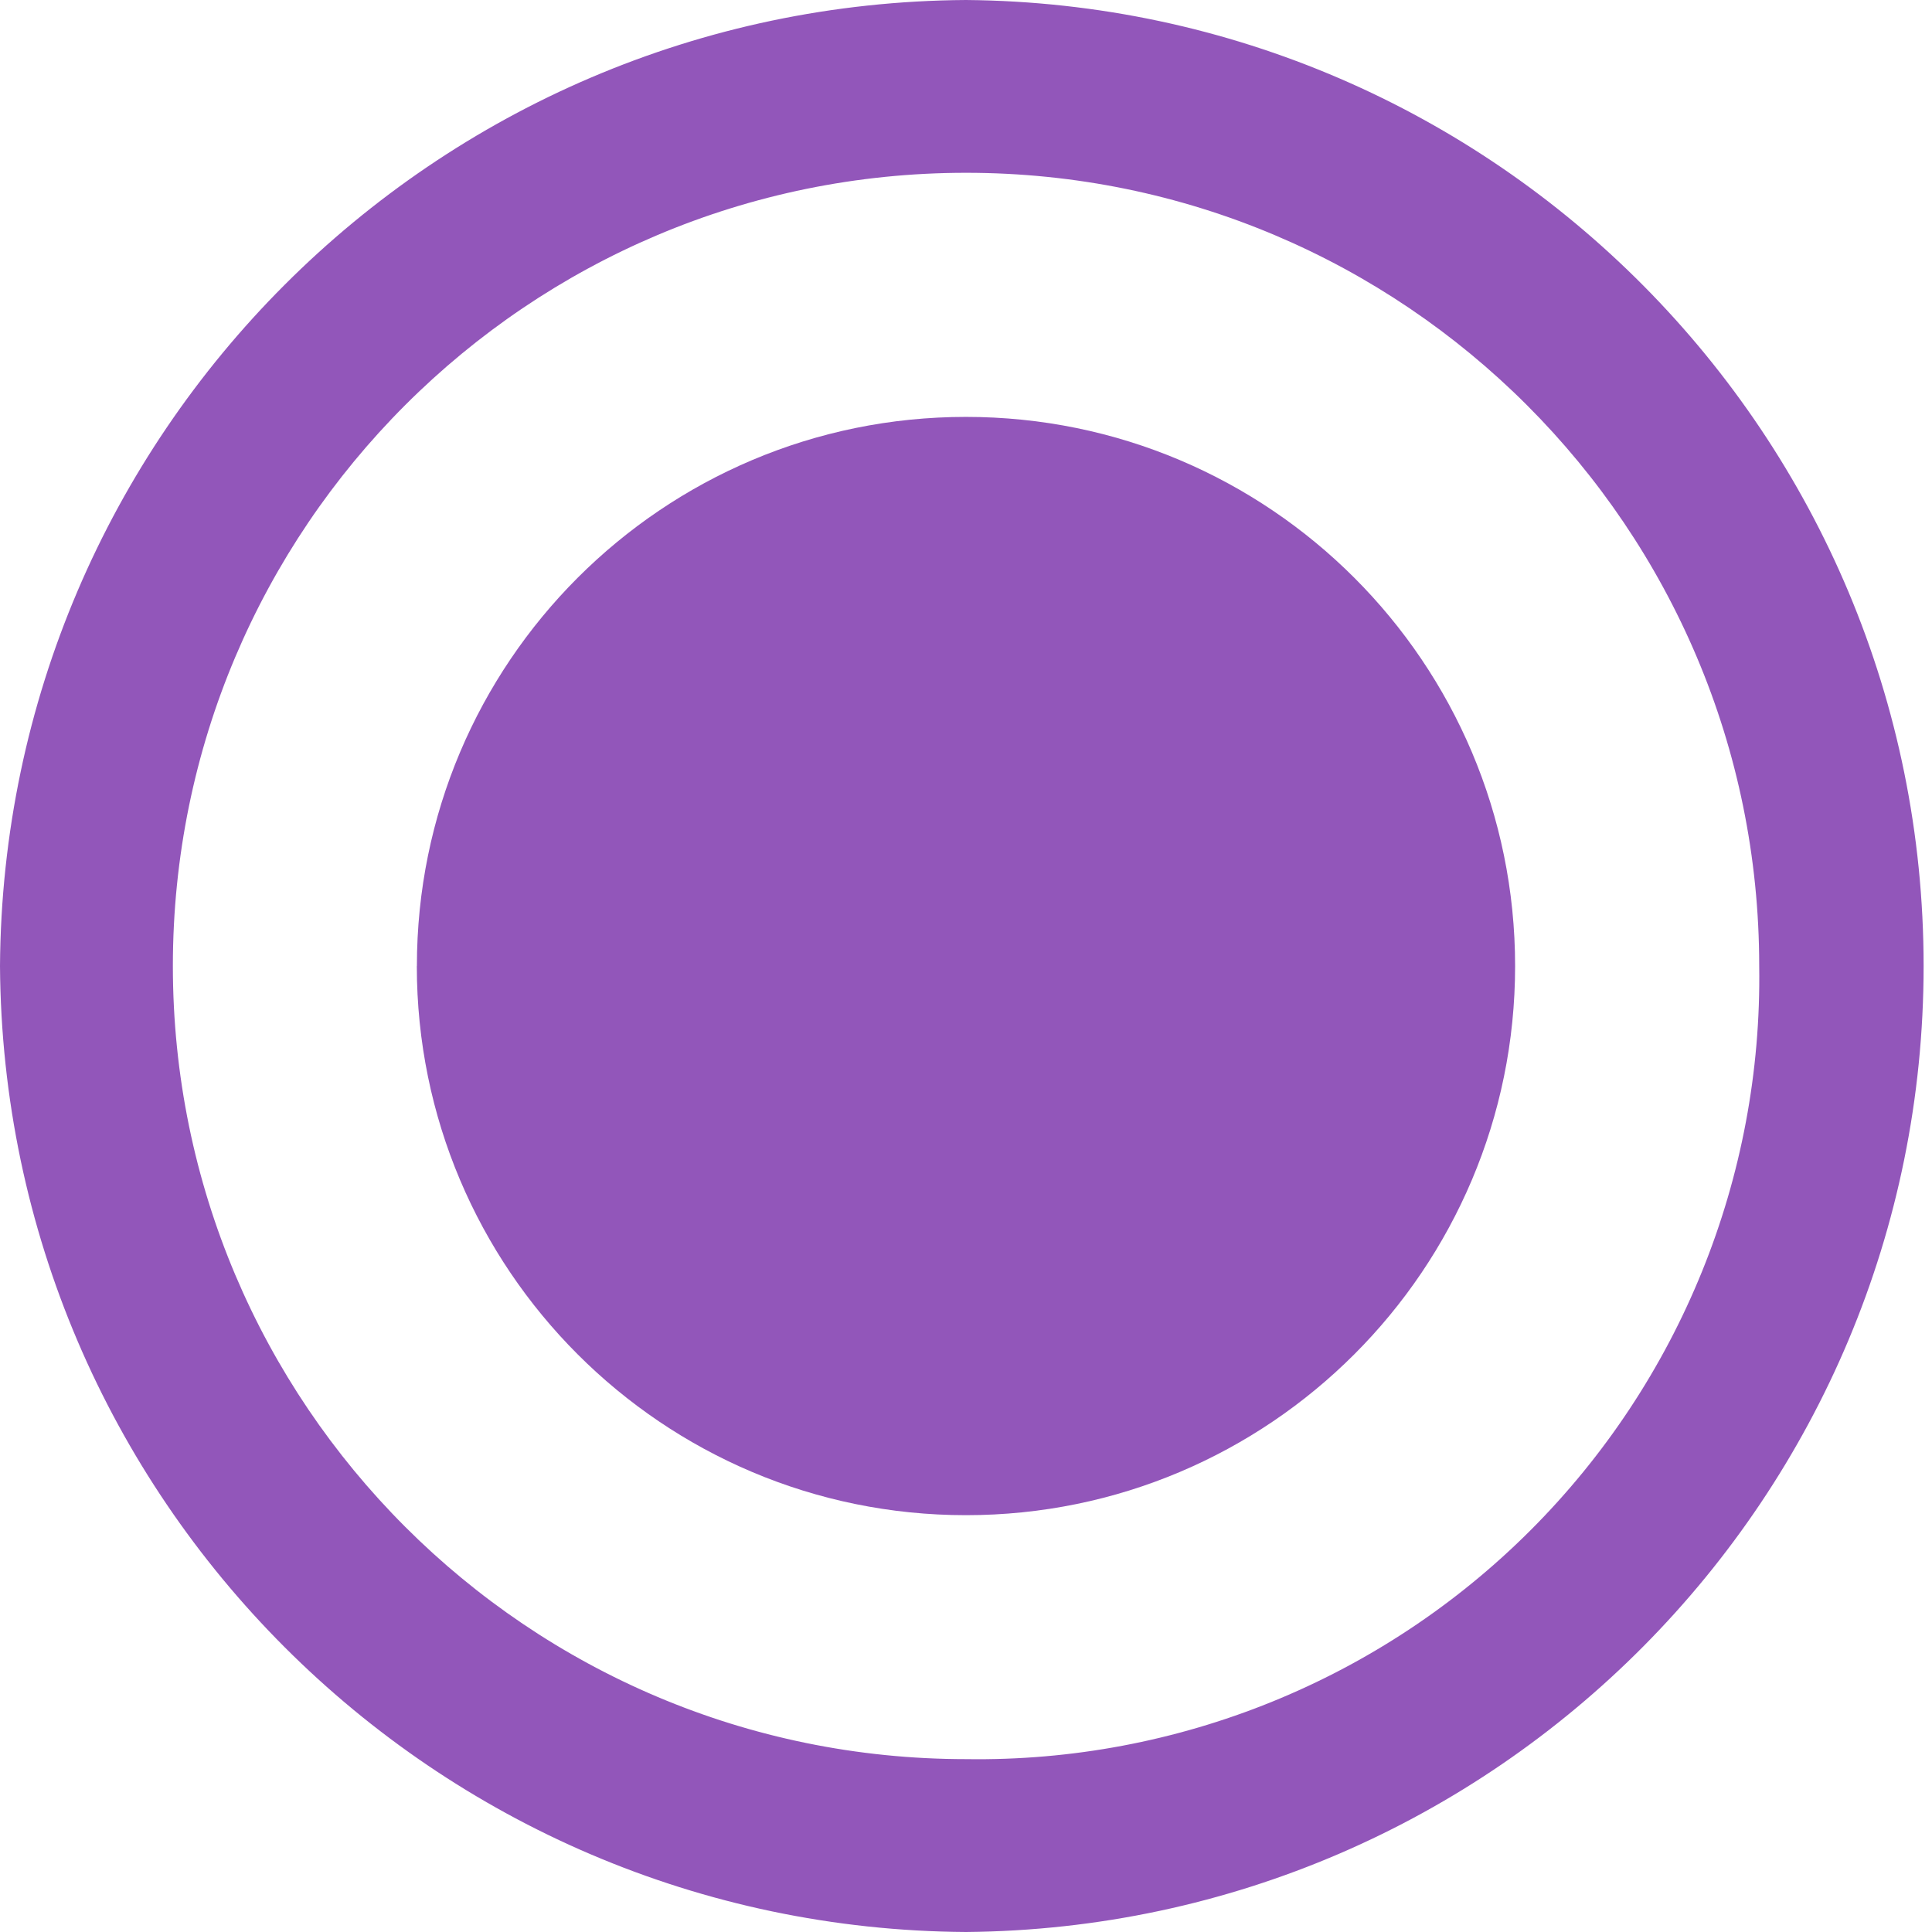
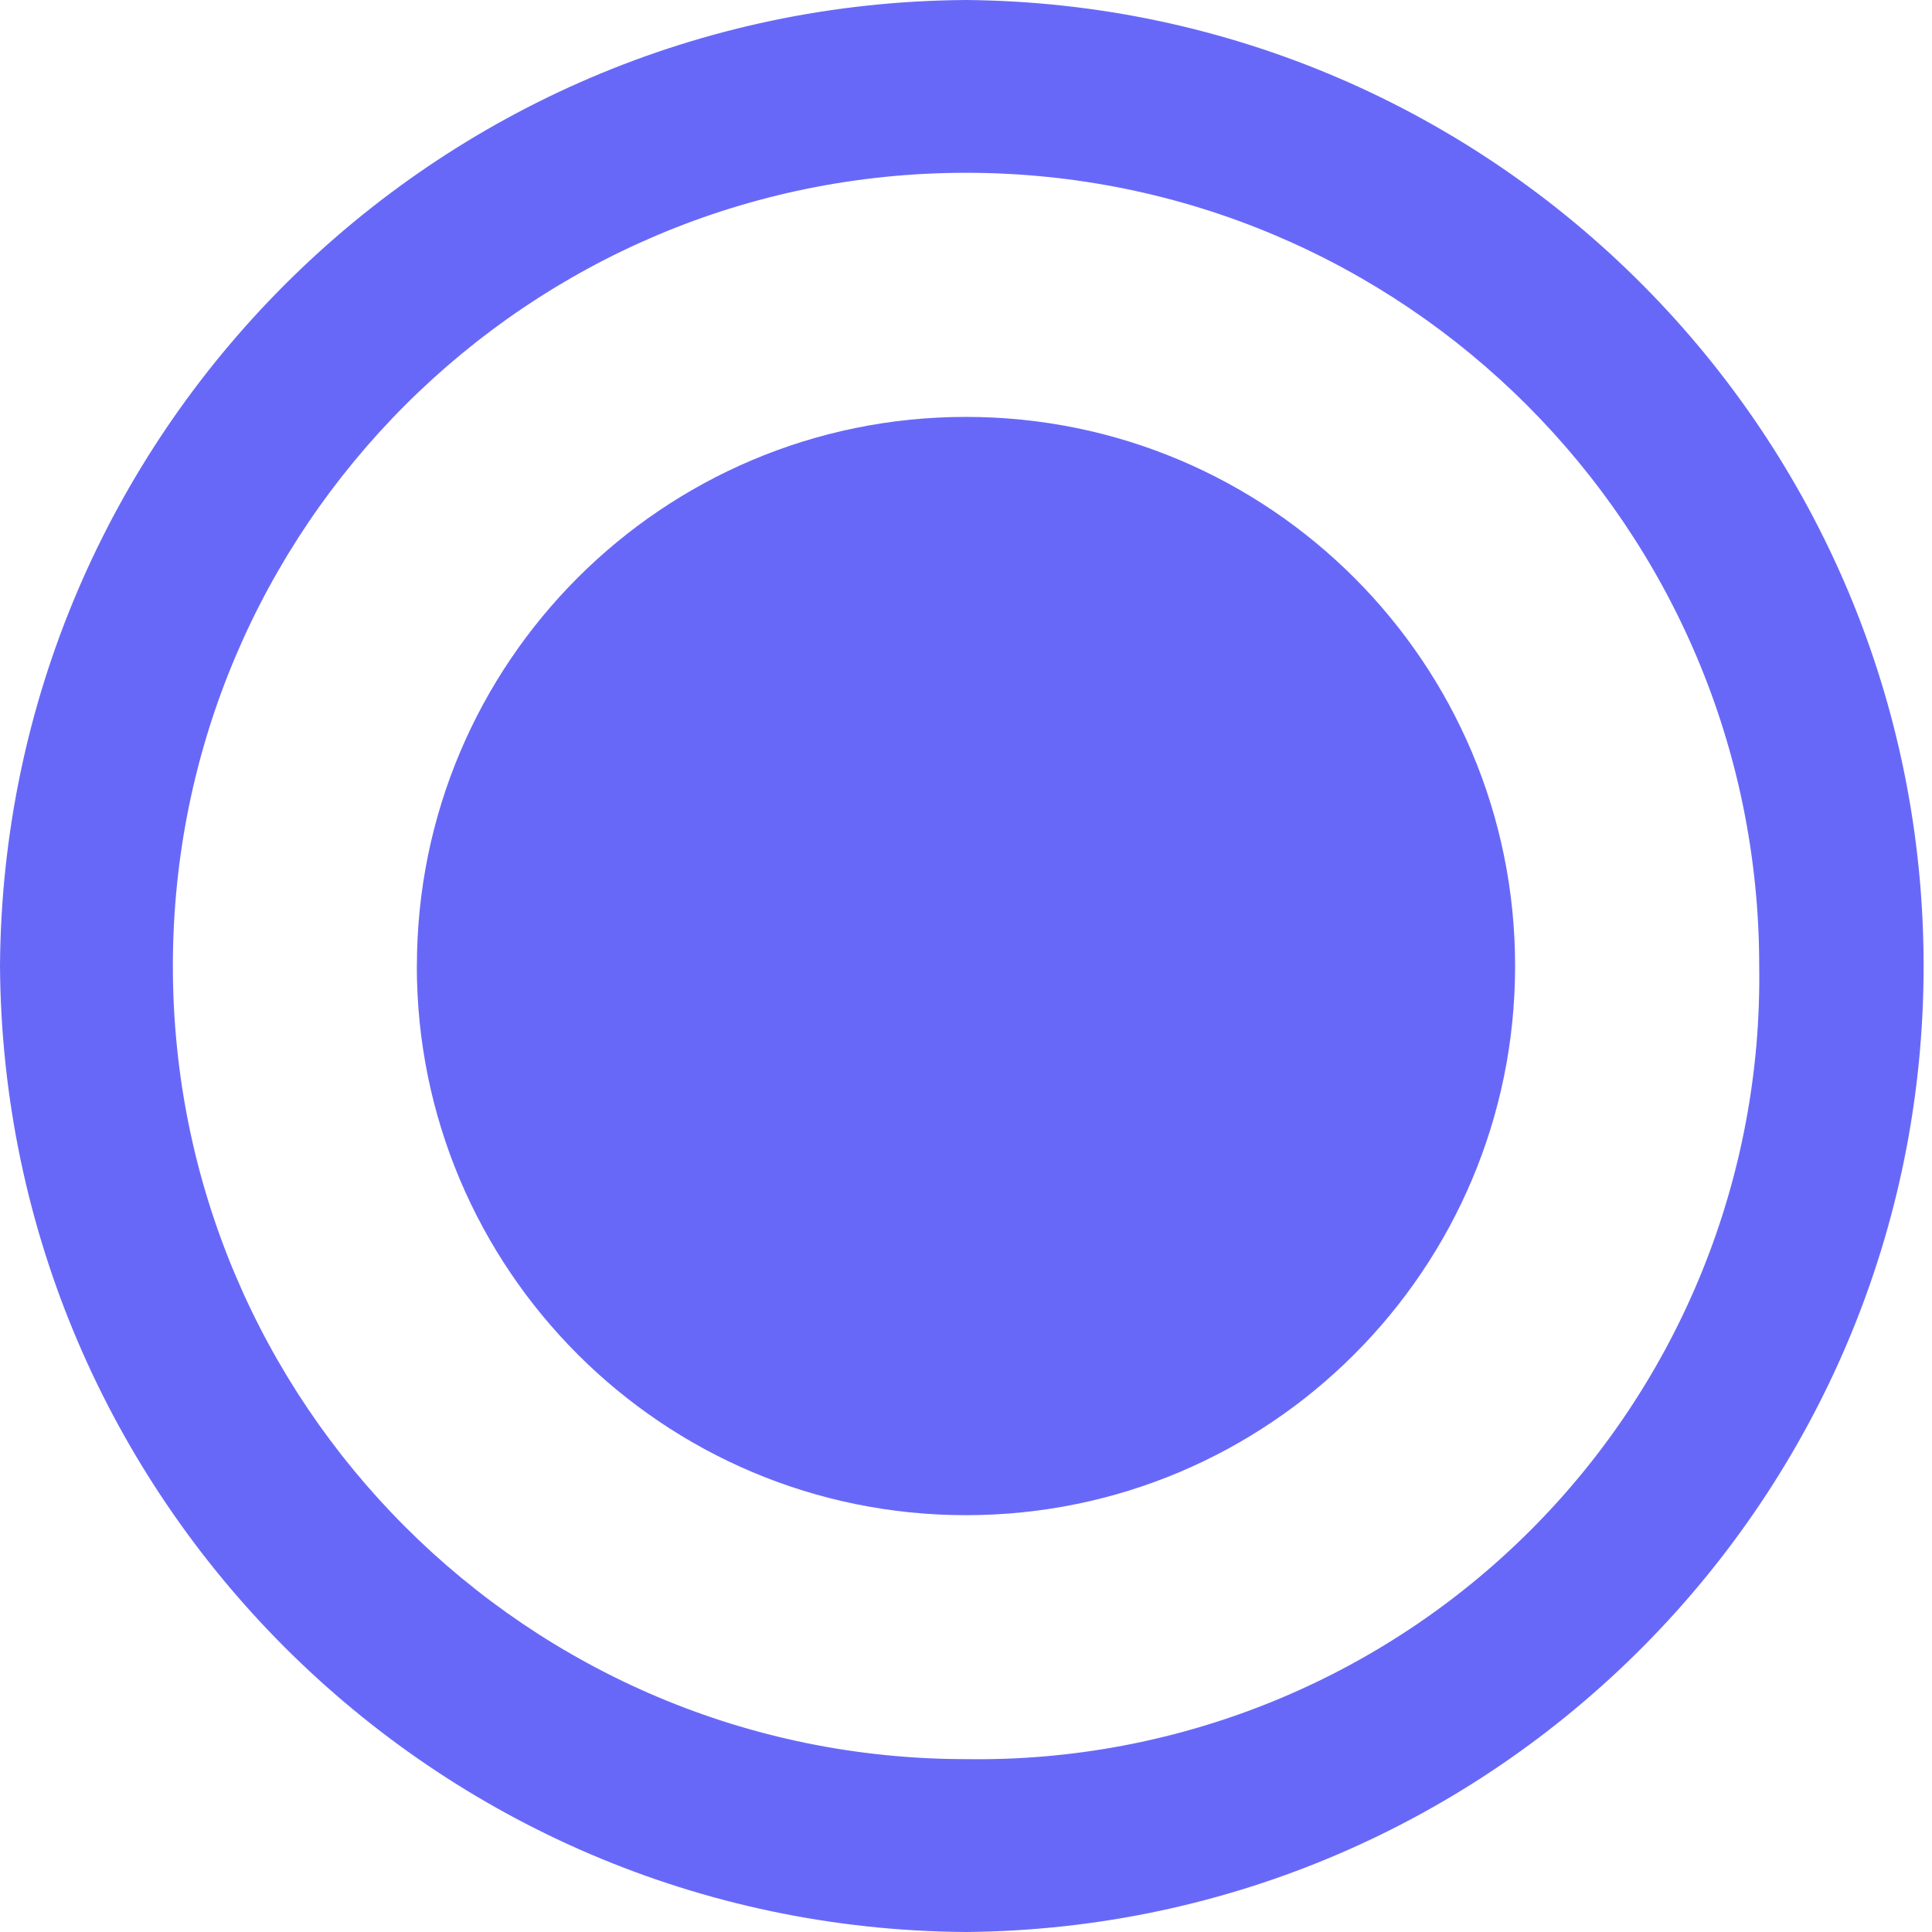
<svg xmlns="http://www.w3.org/2000/svg" id="Group_24" data-name="Group 24" width="26.063" height="26.063" viewBox="0 0 26.063 26.063">
  <defs>
    <style>
      .cls-1 {
-         fill: #9256ba;
+         fill: #6868F8;
      }
    </style>
  </defs>
  <path id="Path_82" data-name="Path 82" class="cls-1" d="M13.032,0A13.115,13.115,0,0,0,0,13.032,13.115,13.115,0,0,0,13.032,26.063,13.032,13.032,0,0,0,13.032,0Zm0,23.731a10.7,10.7,0,1,1,10.7-10.7A10.541,10.541,0,0,1,13.032,23.731Z" />
  <path id="Path_83" data-name="Path 83" class="cls-1" d="M228.375,228.376m-7.408,0a7.408,7.408,0,1,0,7.408-7.408A7.407,7.407,0,0,0,220.968,228.376Z" transform="translate(-215.344 -215.344)" />
</svg>
